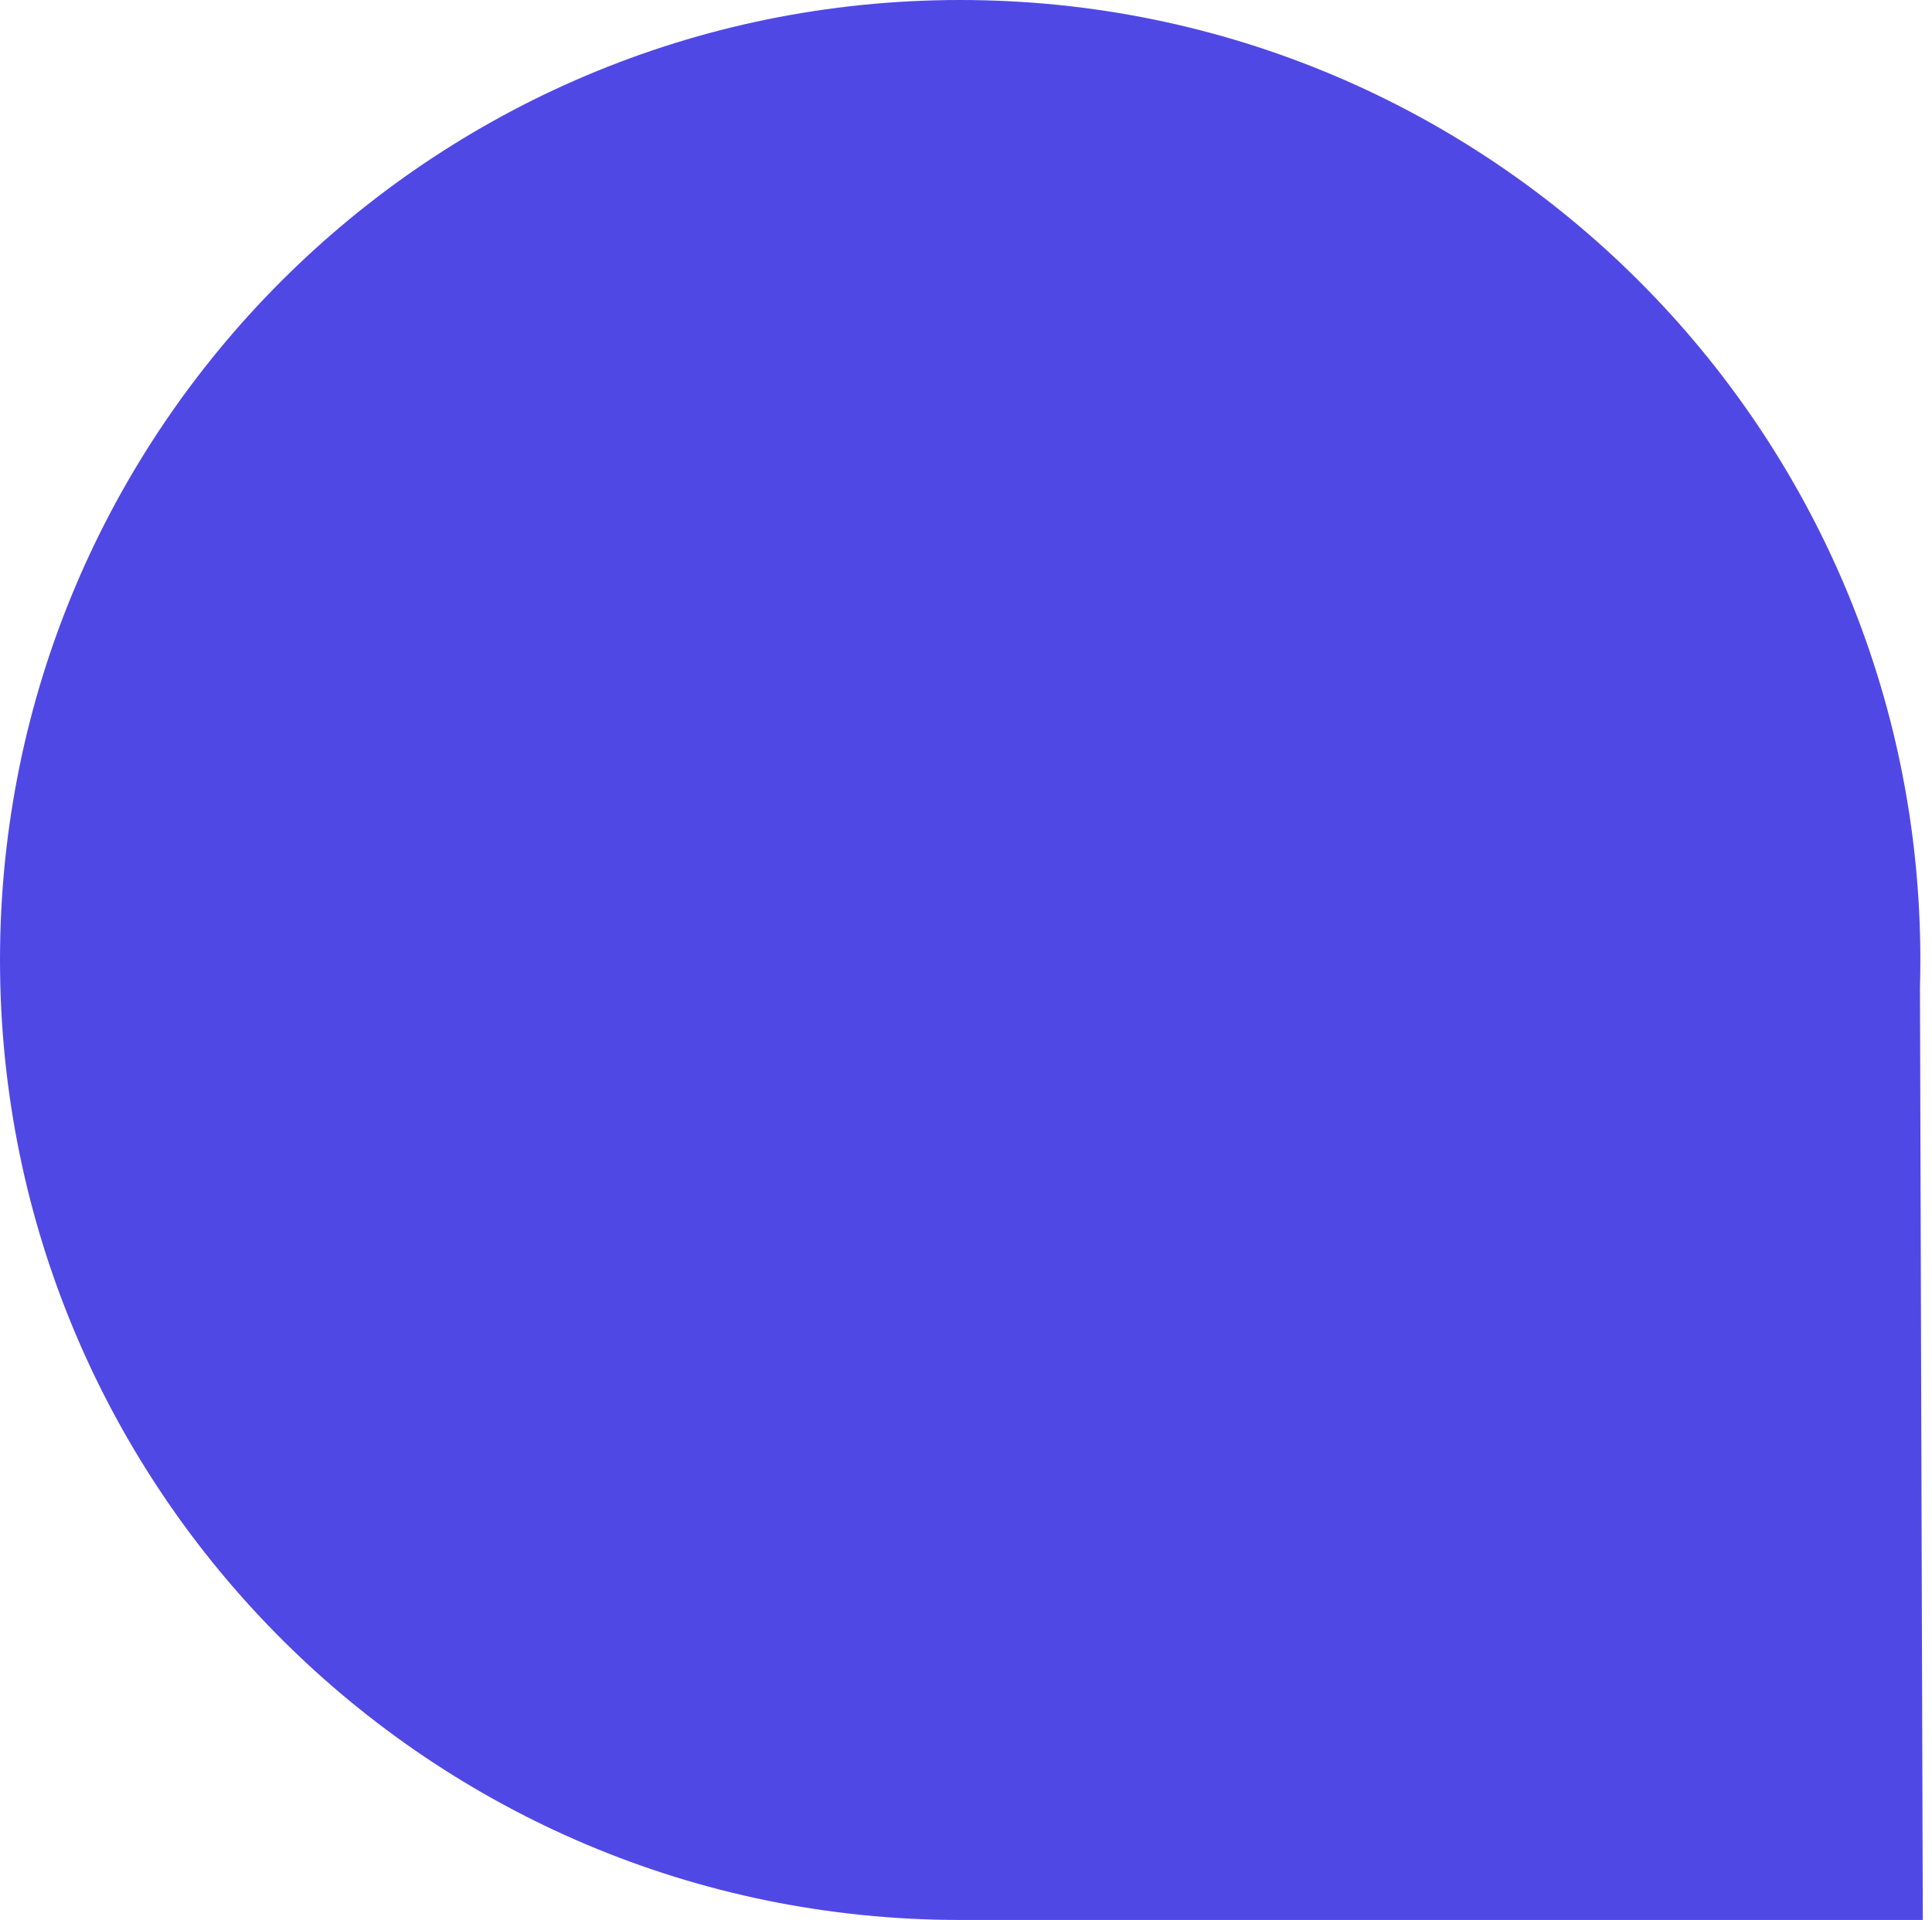
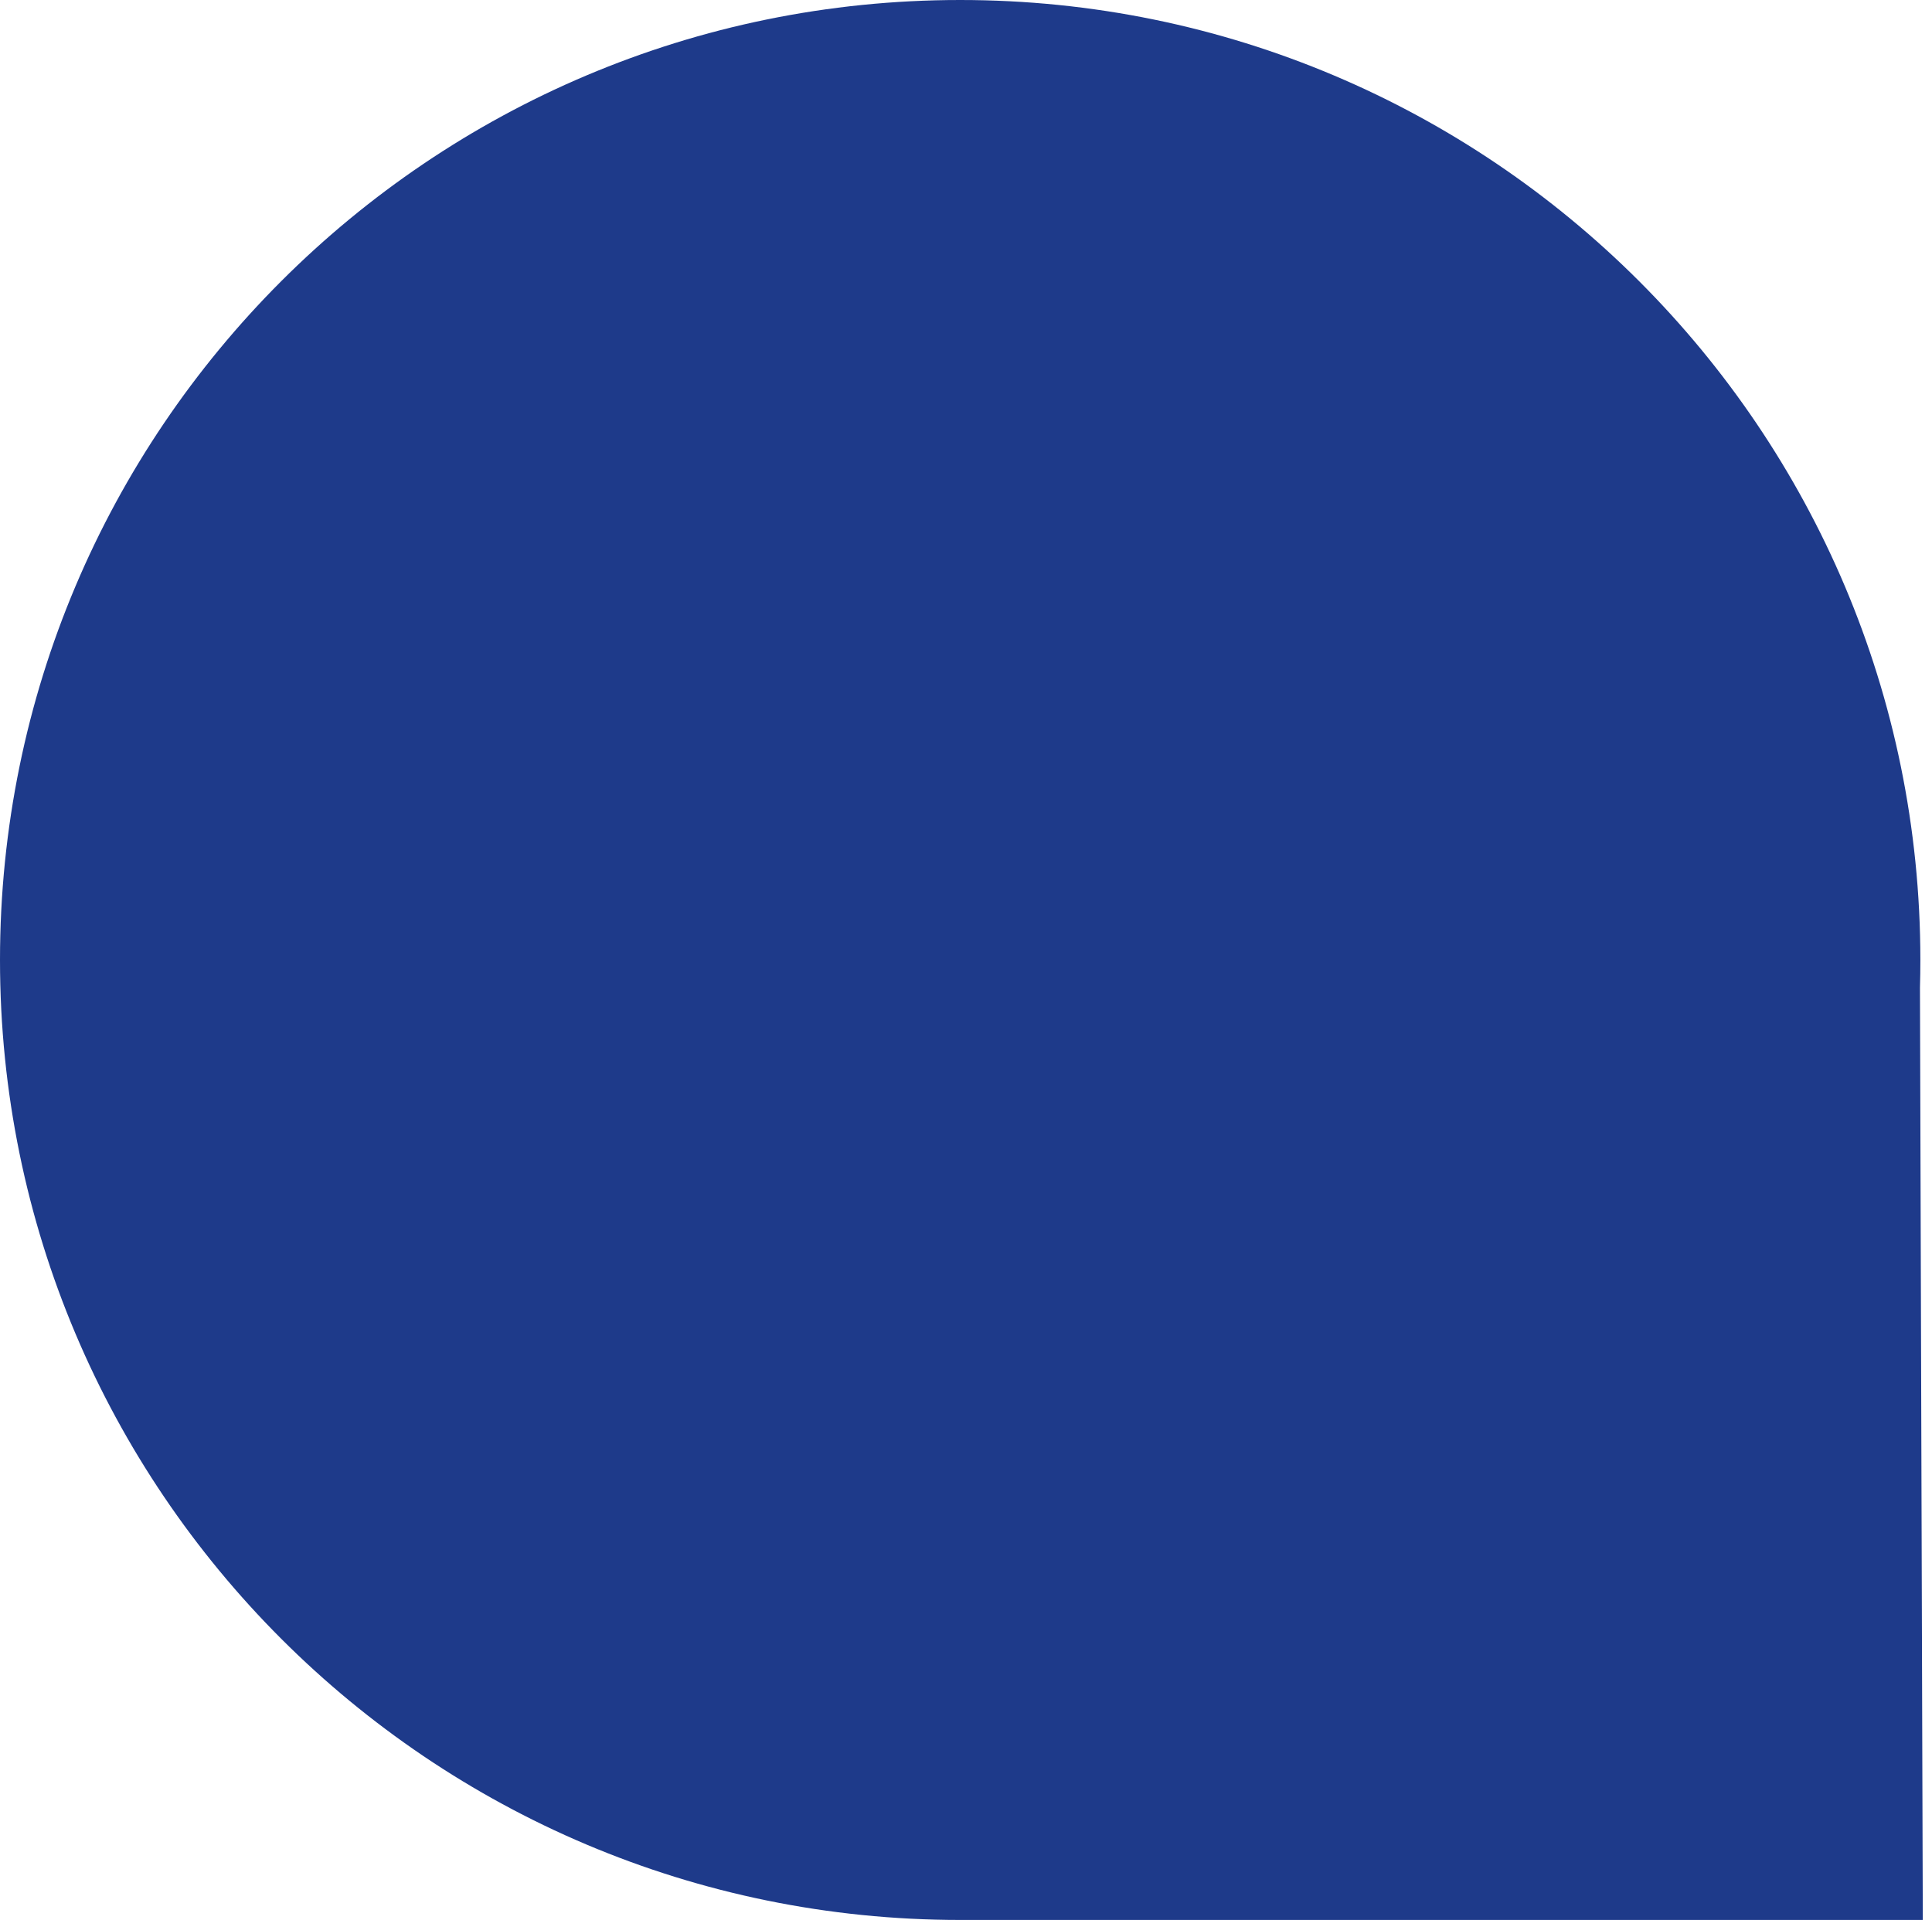
<svg xmlns="http://www.w3.org/2000/svg" width="166" height="165" viewBox="0 0 166 165" fill="none">
-   <path fill-rule="evenodd" clip-rule="evenodd" d="M82.973 164.999C82.815 165 82.658 165 82.5 165C36.937 165 0 128.063 0 82.5C0 36.937 36.937 0 82.5 0C128.063 0 165 36.937 165 82.5C165 83.297 164.989 84.092 164.966 84.884L165.21 165H82.971L82.973 164.999Z" fill="#5048E5" />
+   <path fill-rule="evenodd" clip-rule="evenodd" d="M82.973 164.999C82.815 165 82.658 165 82.5 165C36.937 165 0 128.063 0 82.5C0 36.937 36.937 0 82.5 0C128.063 0 165 36.937 165 82.5C165 83.297 164.989 84.092 164.966 84.884L165.21 165H82.971L82.973 164.999Z" fill="#1e3a8a" />
</svg>
